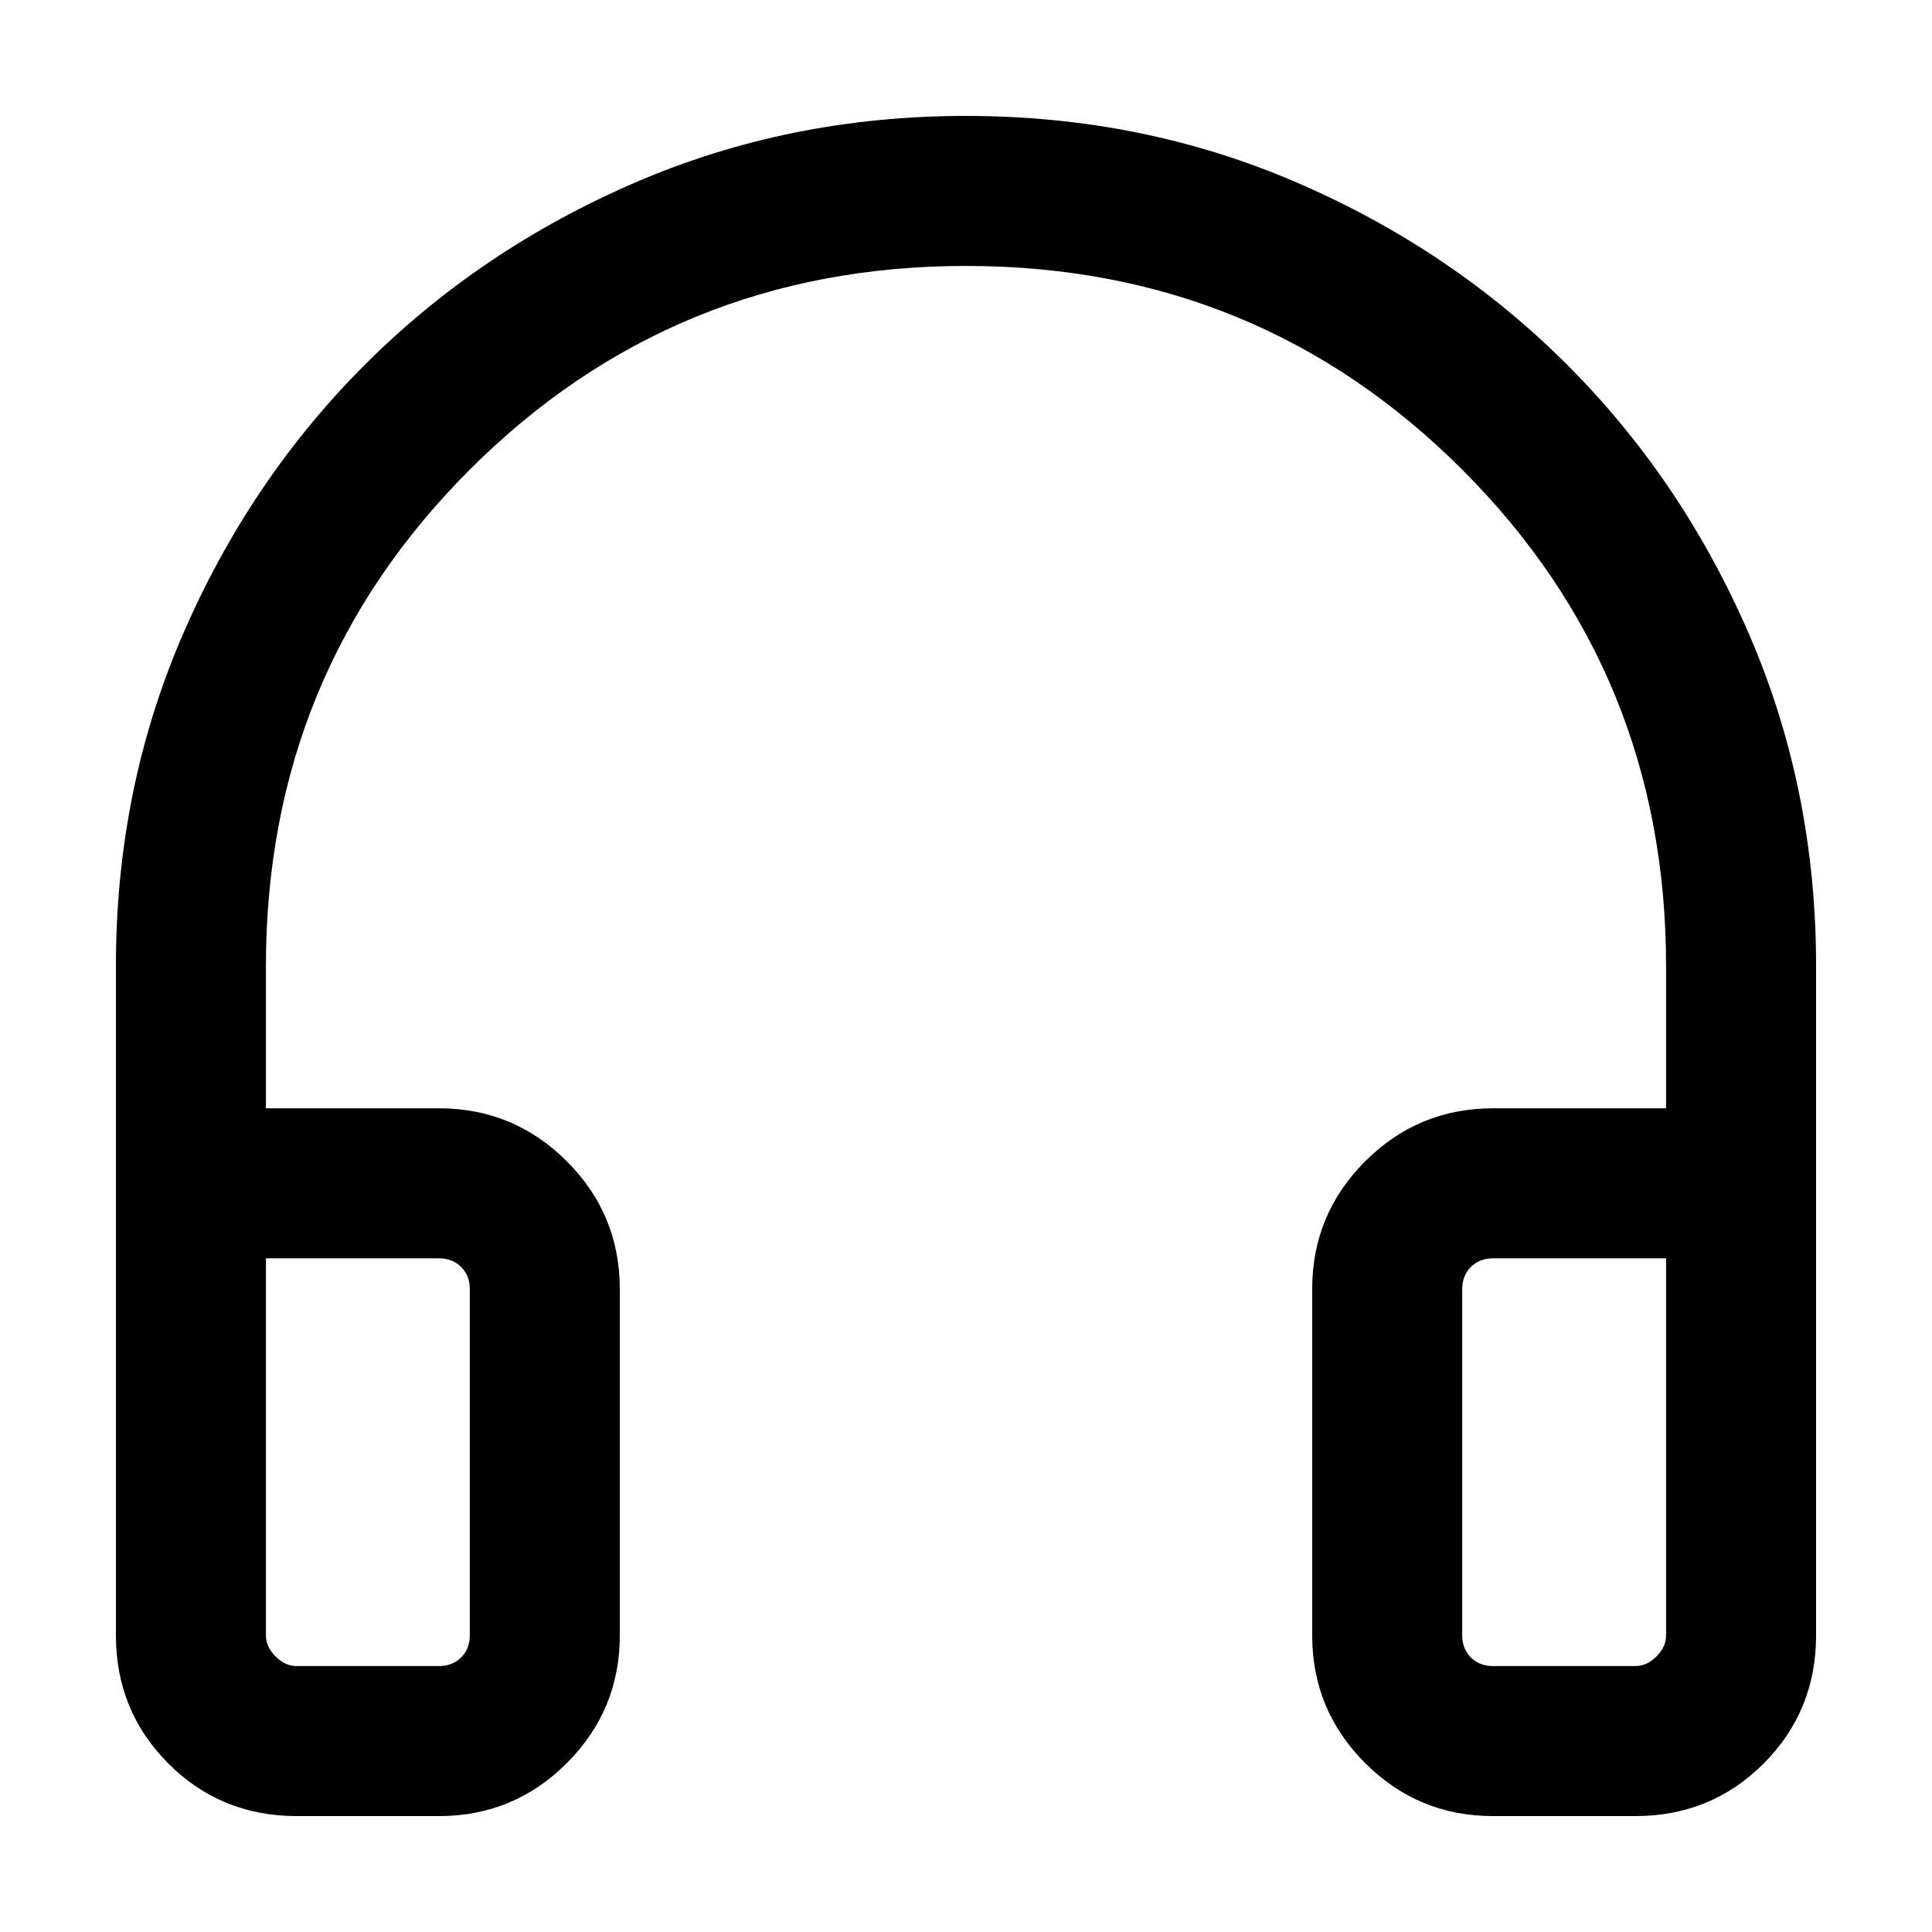
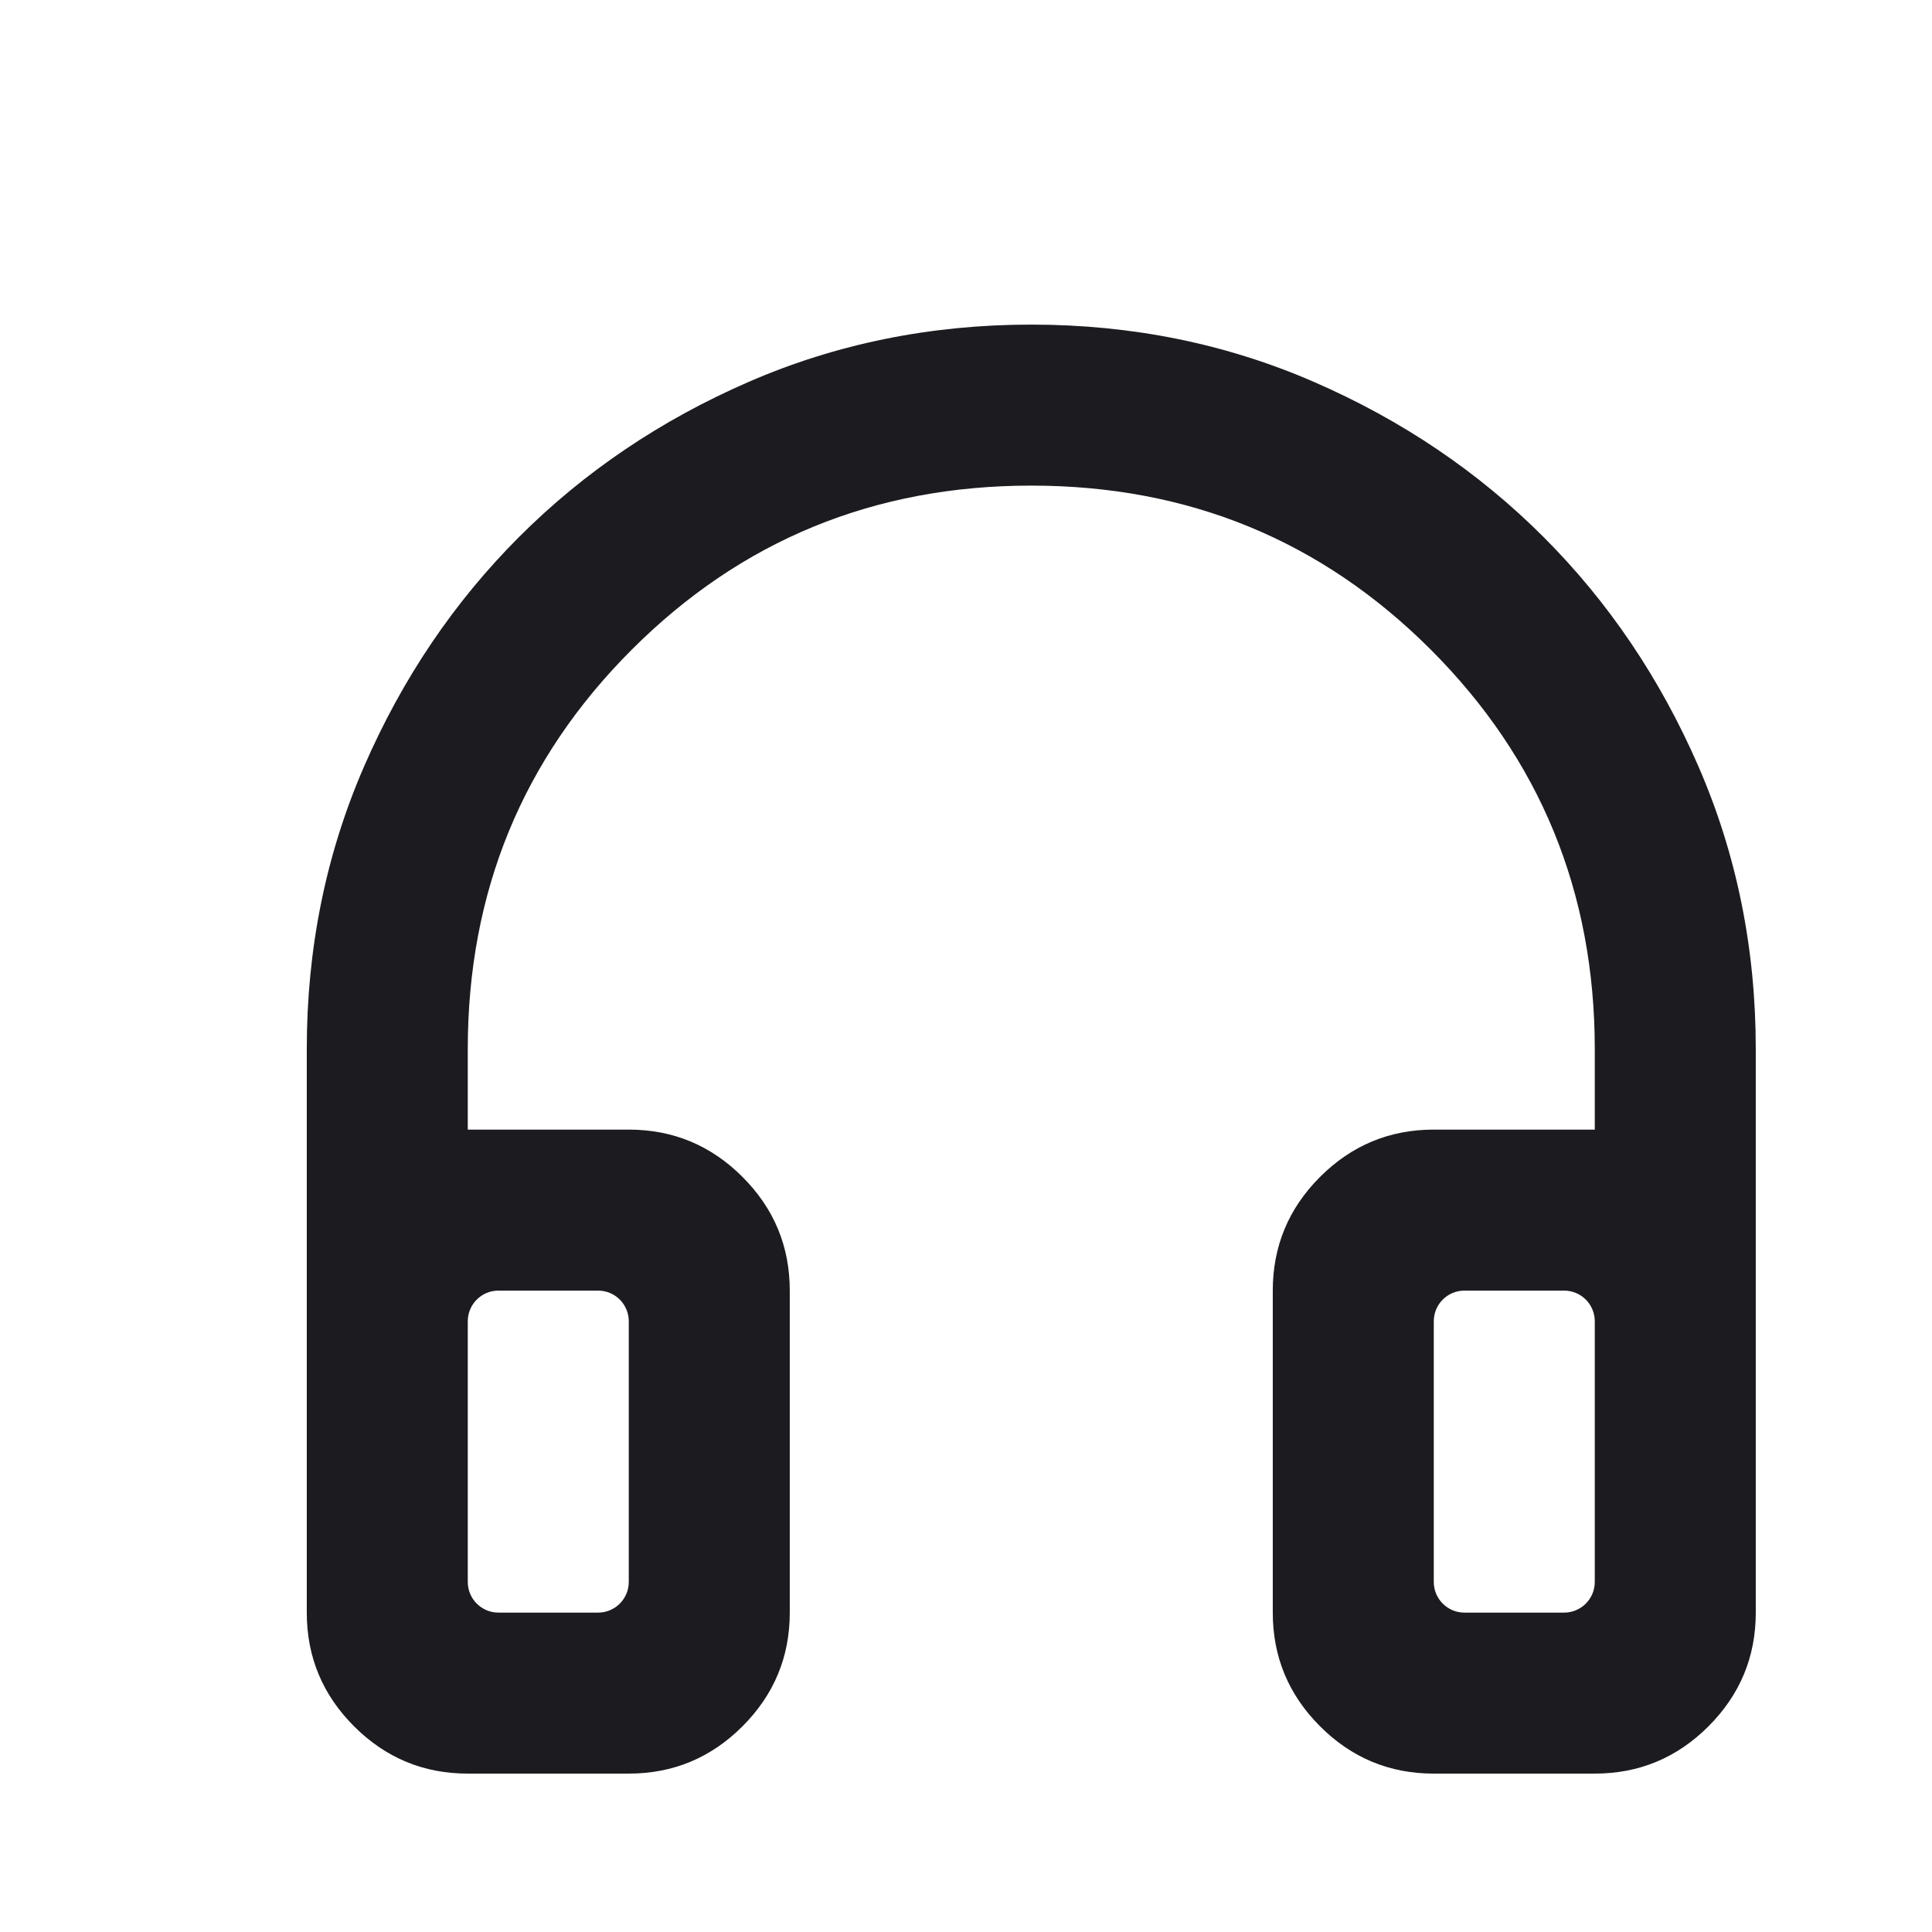
- <svg xmlns="http://www.w3.org/2000/svg" width="126" height="126" viewBox="12.29 12.29 101.42 101.42" fill="none">
-   <path d="M35.336 107.625H27.866C25.214 107.625 22.969 106.706 21.131 104.869C19.294 103.031 18.375 100.786 18.375 98.134V63C18.375 56.808 19.546 51.006 21.889 45.595C24.231 40.183 27.415 35.465 31.44 31.44C35.465 27.415 40.183 24.231 45.595 21.889C51.006 19.546 56.808 18.375 63 18.375C69.192 18.375 74.994 19.546 80.405 21.889C85.817 24.231 90.535 27.415 94.56 31.44C98.585 35.465 101.769 40.183 104.111 45.595C106.454 51.006 107.625 56.808 107.625 63V98.134C107.625 100.786 106.706 103.031 104.869 104.869C103.031 106.706 100.786 107.625 98.134 107.625H90.664C88.046 107.625 85.809 106.698 83.955 104.844C82.1 102.989 81.173 100.752 81.173 98.134V79.961C81.173 77.343 82.1 75.107 83.955 73.253C85.809 71.398 88.046 70.471 90.664 70.471H99.75V63C99.75 52.763 96.184 44.078 89.053 36.947C81.922 29.816 73.237 26.25 63 26.25C52.763 26.25 44.078 29.816 36.947 36.947C29.816 44.078 26.25 52.763 26.25 63V70.471H35.336C37.954 70.471 40.191 71.398 42.045 73.253C43.9 75.107 44.827 77.343 44.827 79.961V98.134C44.827 100.752 43.9 102.989 42.045 104.844C40.191 106.698 37.954 107.625 35.336 107.625ZM35.336 78.346H26.25V98.134C26.25 98.539 26.418 98.909 26.755 99.245C27.091 99.582 27.461 99.75 27.866 99.75H35.336C35.807 99.75 36.194 99.599 36.498 99.296C36.801 98.993 36.952 98.606 36.952 98.134V79.961C36.952 79.491 36.801 79.103 36.498 78.8C36.194 78.497 35.807 78.346 35.336 78.346ZM89.048 79.961V98.134C89.048 98.606 89.199 98.993 89.502 99.296C89.806 99.599 90.193 99.75 90.664 99.75H98.134C98.539 99.75 98.909 99.582 99.245 99.245C99.582 98.909 99.75 98.539 99.75 98.134V78.346H90.664C90.193 78.346 89.806 78.497 89.502 78.8C89.199 79.103 89.048 79.491 89.048 79.961ZM35.336 78.346H36.952H26.25H35.336Z" fill="black" />
+ <svg xmlns="http://www.w3.org/2000/svg" width="126" height="126" viewBox="0 0 126 126" fill="none">
+   <mask id="mask0_576_82" style="mask-type:alpha" maskUnits="userSpaceOnUse" x="0" y="0" width="126" height="126">
+     <rect width="126" height="126" fill="#D9D9D9" />
+   </mask>
+   <g mask="url(#mask0_576_82)">
+     <path d="M41.007 115.67H30.507C27.619 115.67 25.147 114.642 23.091 112.586C21.035 110.529 20.007 108.057 20.007 105.17V68.42C20.007 61.857 21.254 55.711 23.747 49.979C26.241 44.248 29.61 39.261 33.854 35.017C38.097 30.773 43.085 27.404 48.816 24.91C54.547 22.417 60.694 21.17 67.257 21.17C73.819 21.17 79.966 22.417 85.697 24.91C91.429 27.404 96.416 30.773 100.66 35.017C104.904 39.261 108.272 44.248 110.766 49.979C113.26 55.711 114.507 61.857 114.507 68.42V105.17C114.507 108.057 113.479 110.529 111.422 112.586C109.366 114.642 106.894 115.67 104.007 115.67H93.507C90.619 115.67 88.147 114.642 86.091 112.586C84.035 110.529 83.007 108.057 83.007 105.17V84.17C83.007 81.282 84.035 78.811 86.091 76.754C88.147 74.698 90.619 73.67 93.507 73.67H104.007V68.42C104.007 58.182 100.441 49.498 93.31 42.367C86.179 35.236 77.494 31.67 67.257 31.67C57.019 31.67 48.335 35.236 41.204 42.367C34.072 49.498 30.507 58.182 30.507 68.42V73.67H41.007C43.894 73.67 46.366 74.698 48.422 76.754C50.479 78.811 51.507 81.282 51.507 84.17V105.17C51.507 108.057 50.479 110.529 48.422 112.586C46.366 114.642 43.894 115.67 41.007 115.67ZM41.007 86.17C41.007 85.065 40.111 84.17 39.007 84.17H32.507C31.402 84.17 30.507 85.065 30.507 86.17V103.17C30.507 104.274 31.402 105.17 32.507 105.17H39.007C40.111 105.17 41.007 104.274 41.007 103.17V86.17ZM95.507 84.17C94.402 84.17 93.507 85.065 93.507 86.17V103.17C93.507 104.274 94.402 105.17 95.507 105.17H102.007C103.111 105.17 104.007 104.274 104.007 103.17V86.17C104.007 85.065 103.111 84.17 102.007 84.17H95.507Z" fill="#1C1B1F" />
+   </g>
</svg>
